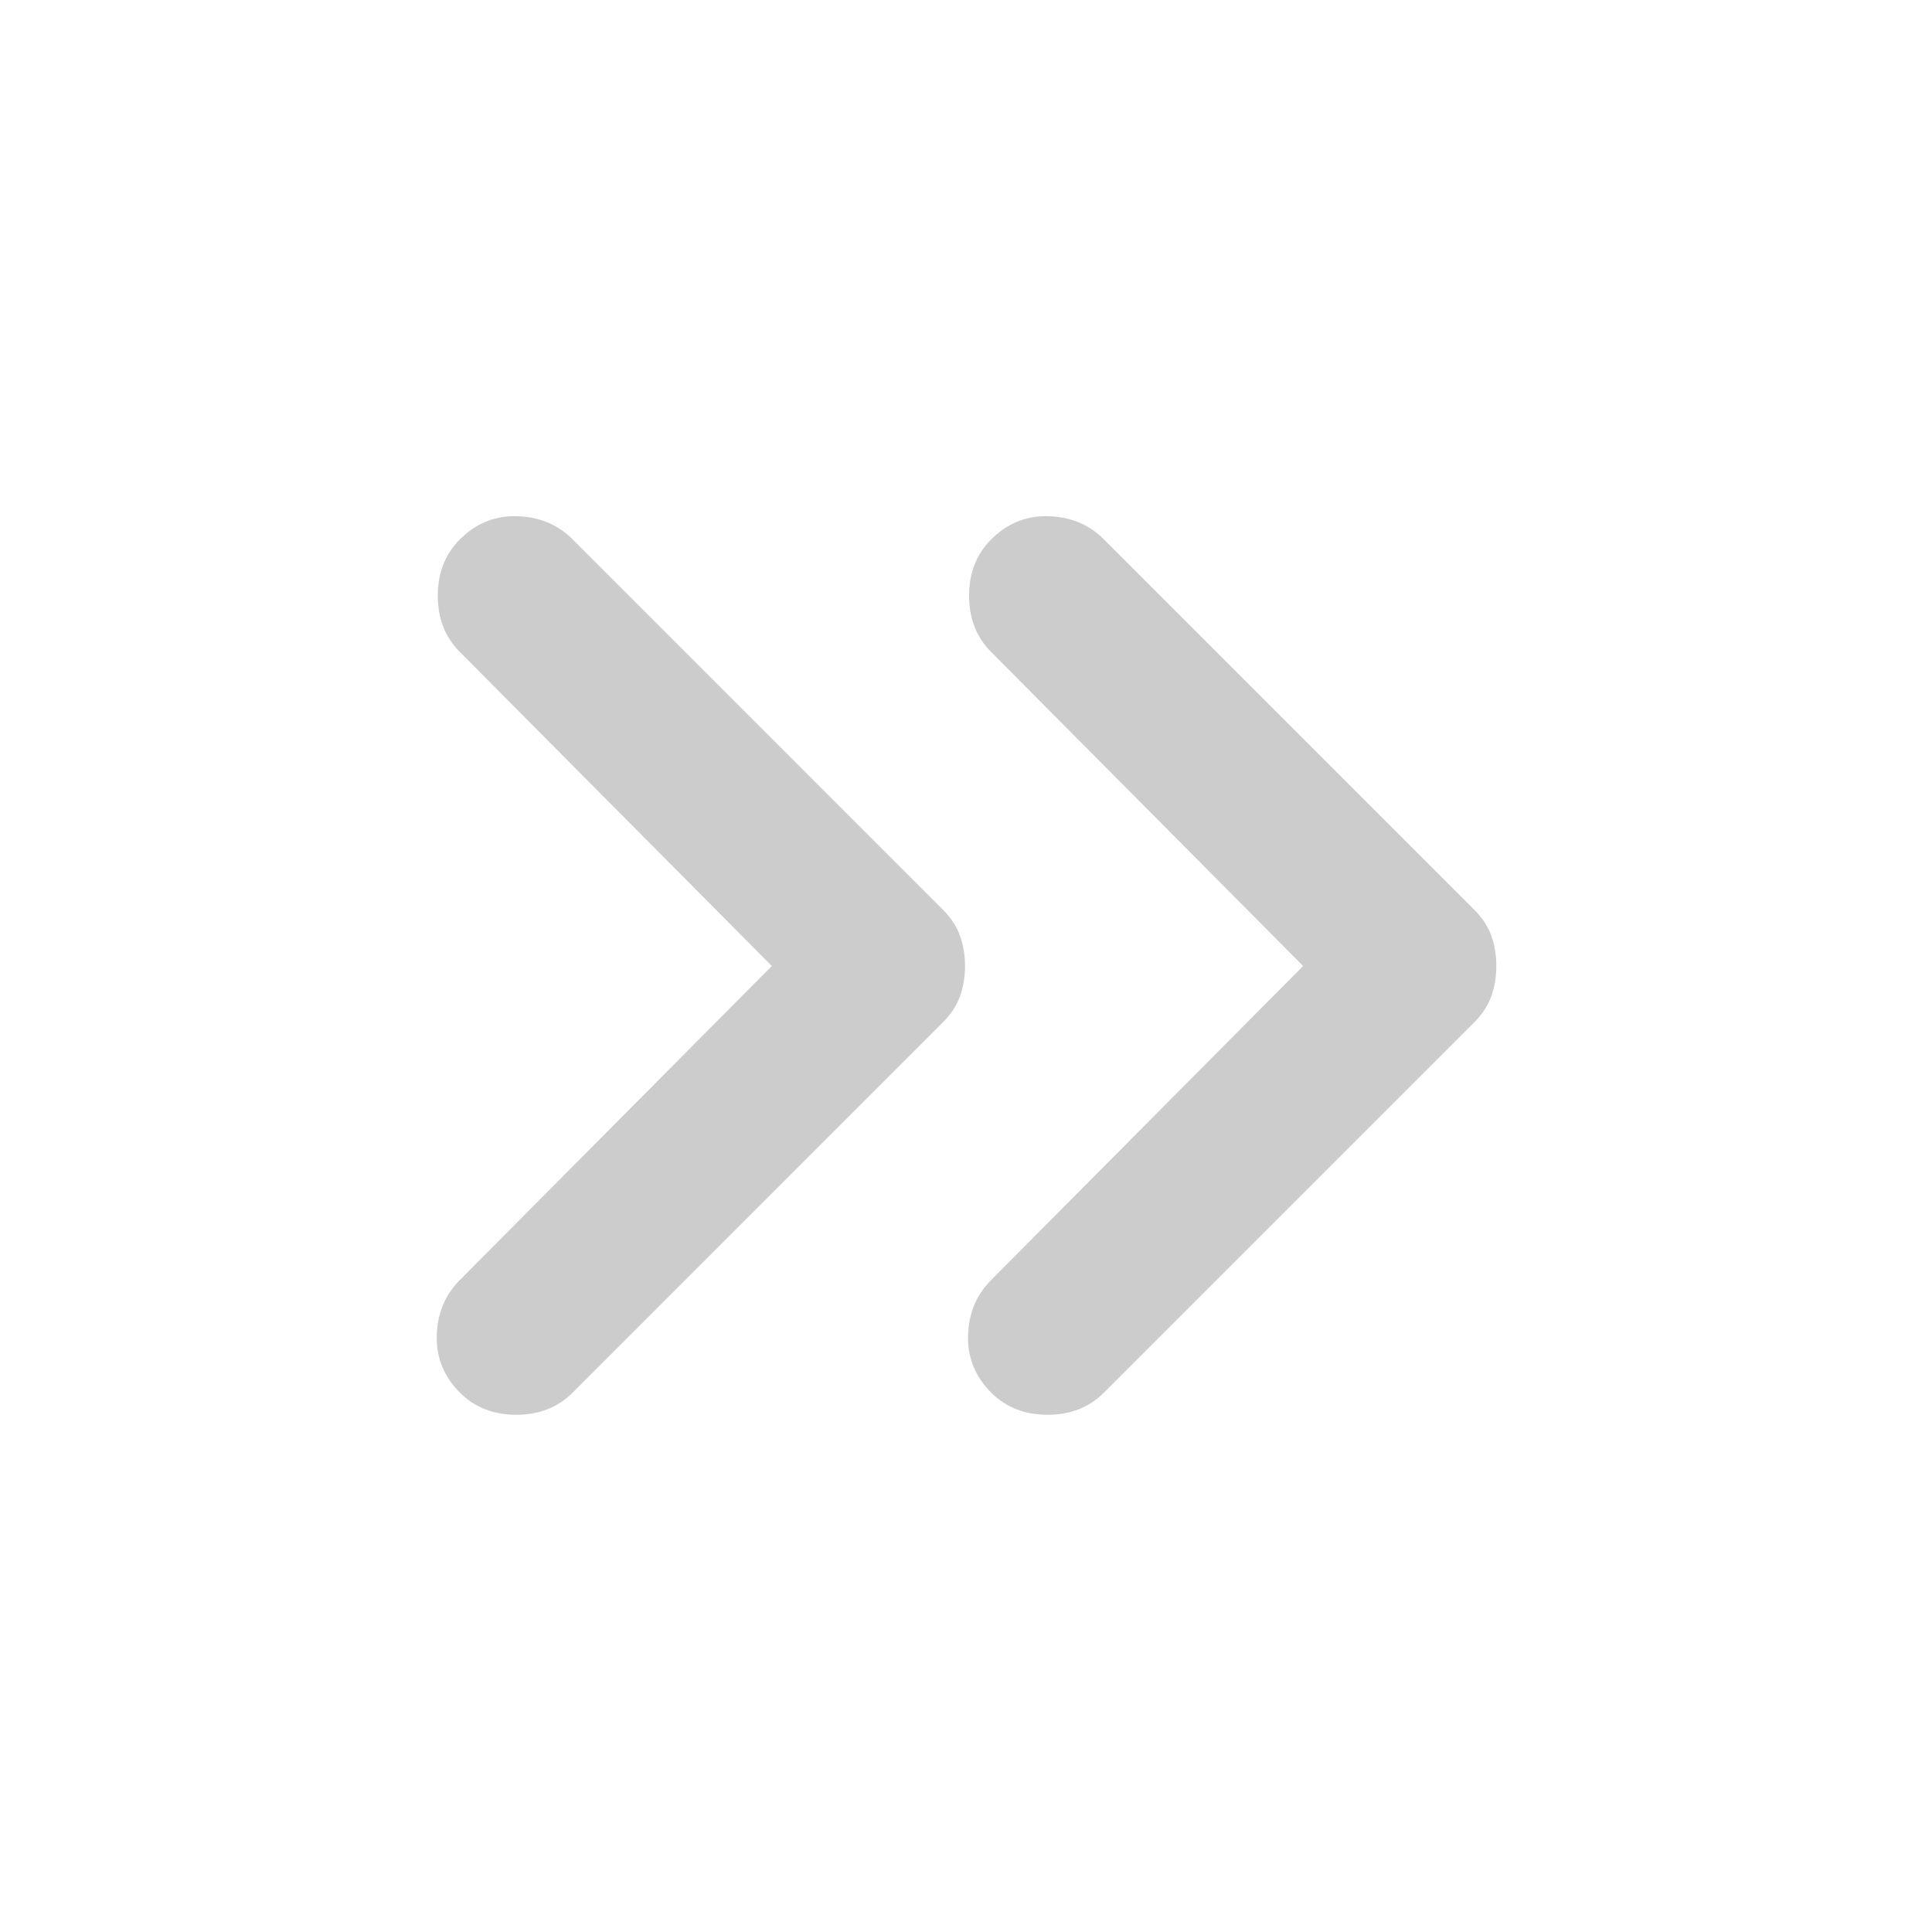
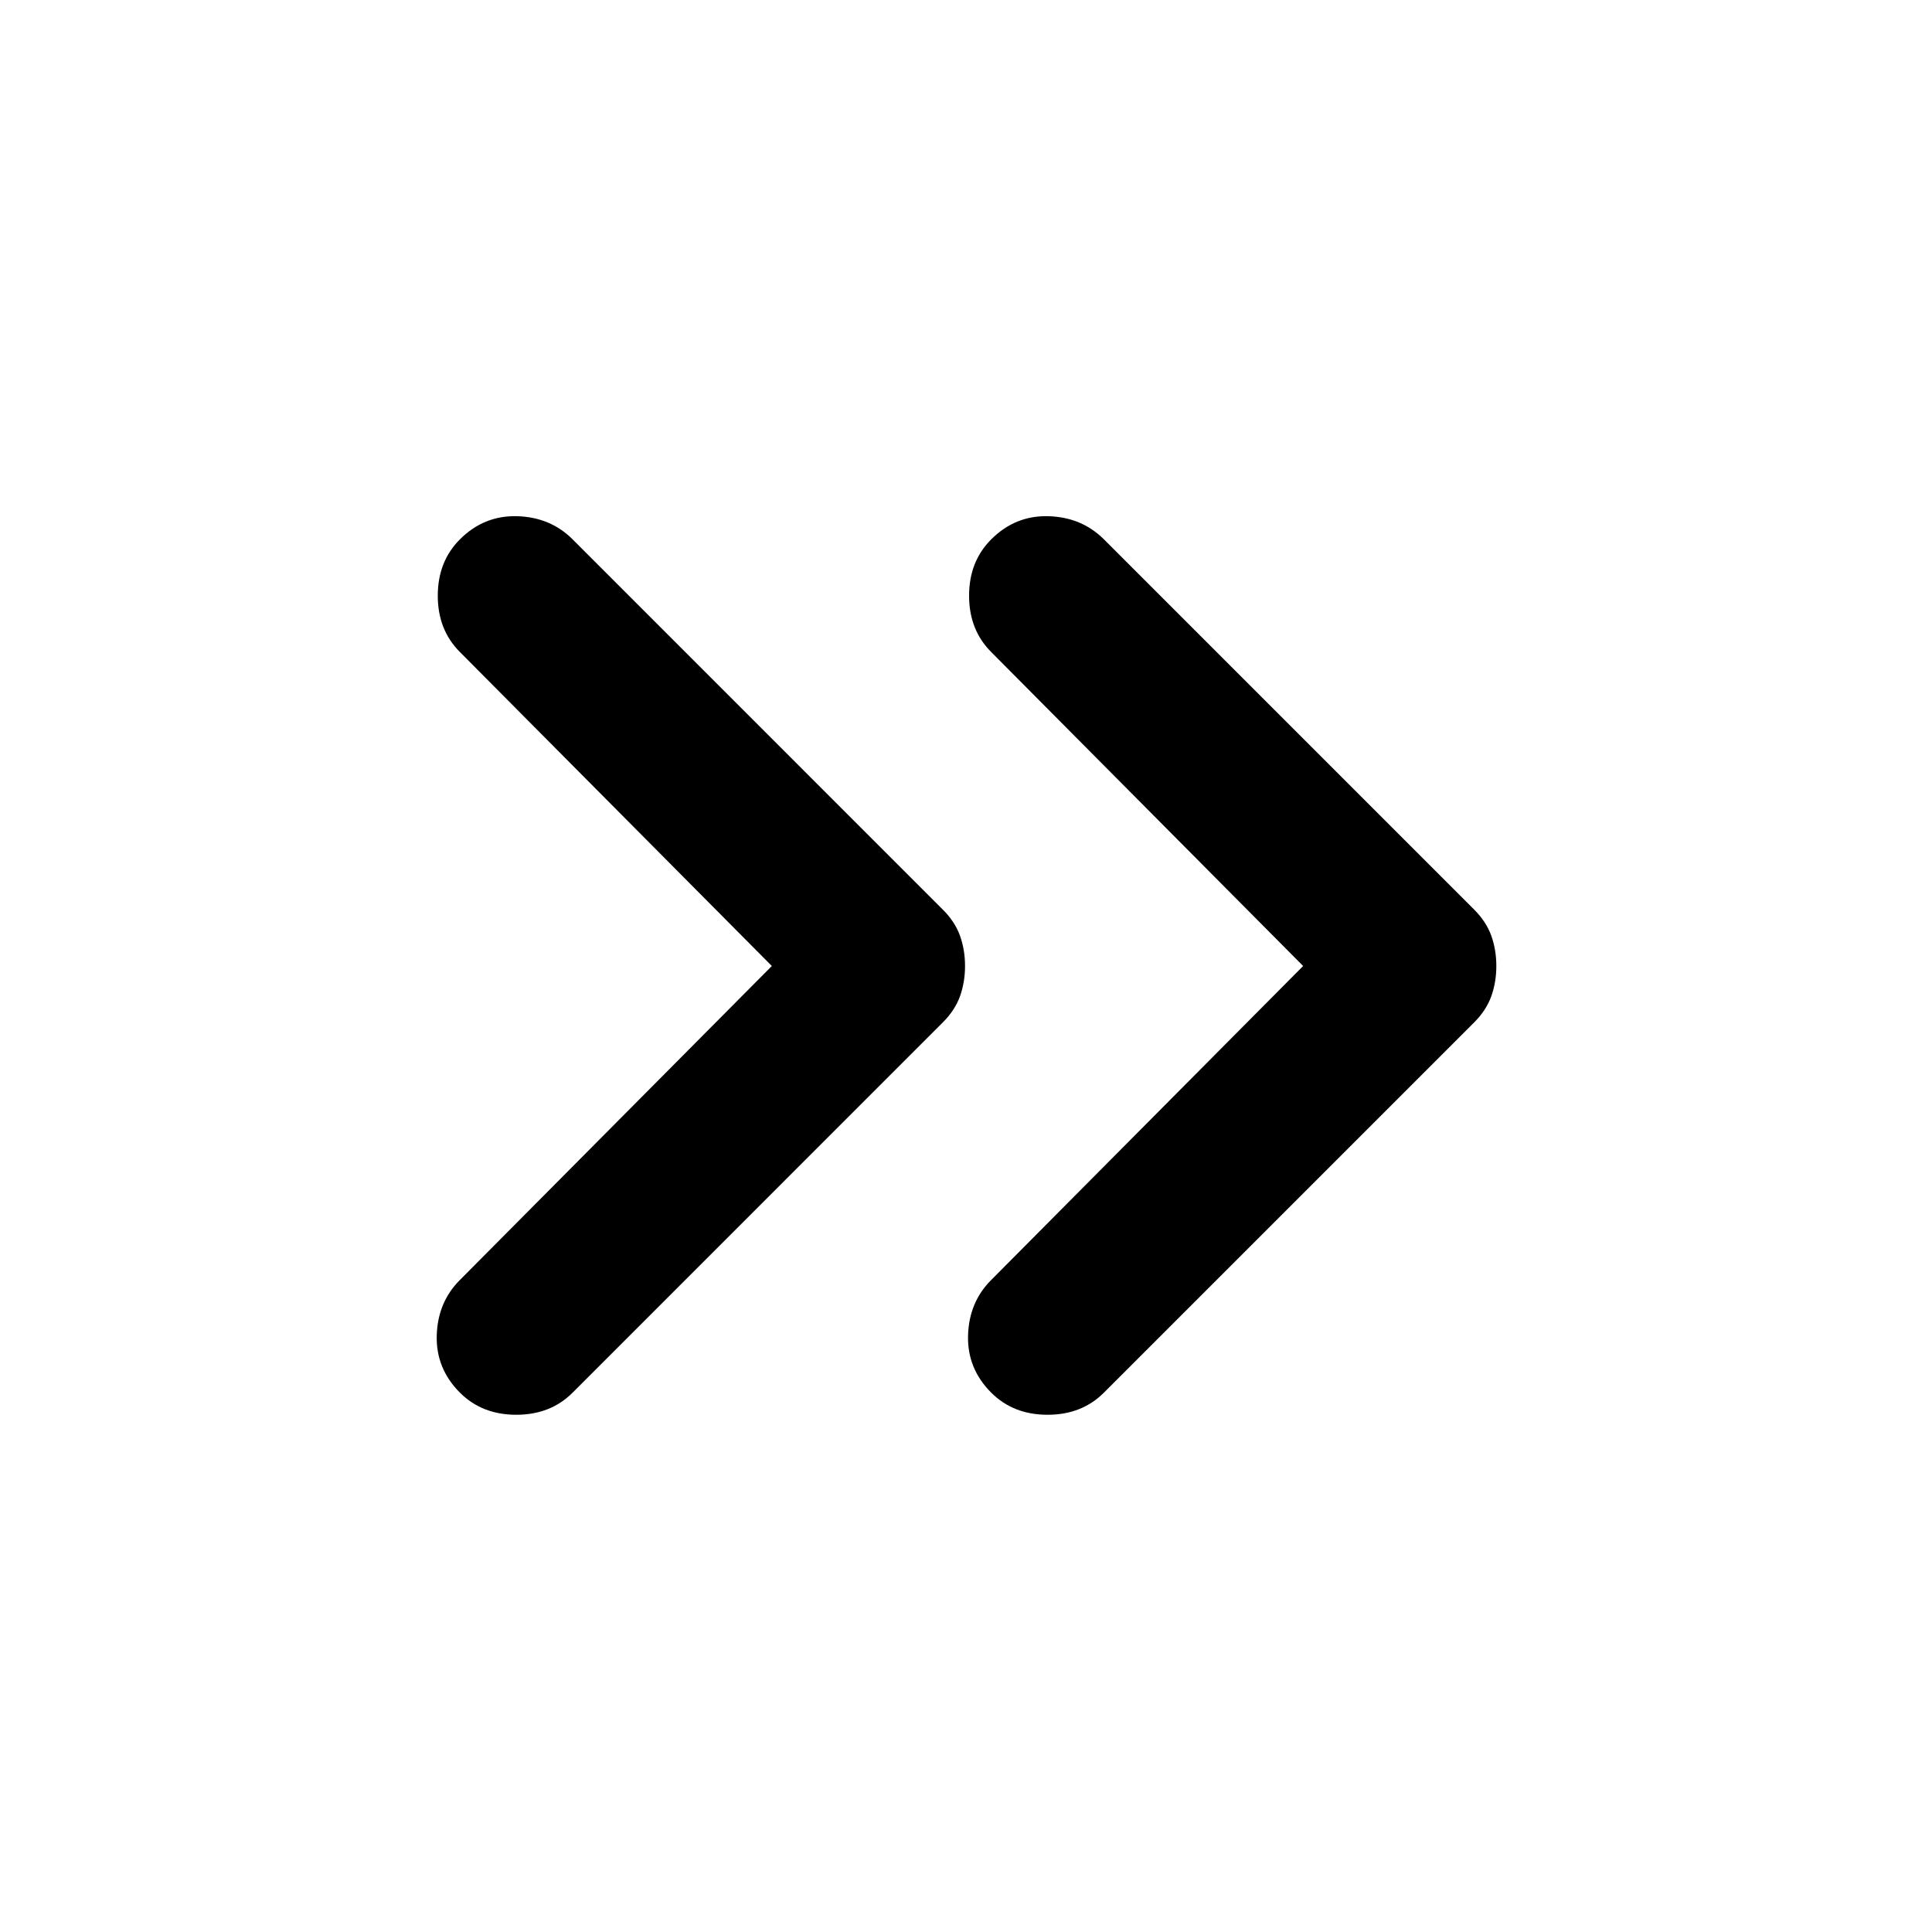
<svg xmlns="http://www.w3.org/2000/svg" width="32" height="32" viewBox="0 0 32 32" fill="none">
-   <path d="M21.584 16L16.418 21.2C16.173 21.444 16.045 21.75 16.034 22.117C16.023 22.483 16.151 22.8 16.418 23.067C16.662 23.311 16.973 23.433 17.351 23.433C17.729 23.433 18.04 23.311 18.284 23.067L24.418 16.933C24.551 16.8 24.645 16.655 24.701 16.5C24.756 16.344 24.784 16.178 24.784 16C24.784 15.822 24.756 15.655 24.701 15.5C24.645 15.344 24.551 15.2 24.418 15.067L18.284 8.933C18.04 8.689 17.734 8.561 17.367 8.55C17.001 8.539 16.684 8.667 16.418 8.933C16.173 9.178 16.051 9.489 16.051 9.867C16.051 10.244 16.173 10.556 16.418 10.8L21.584 16ZM12.784 16L7.618 21.2C7.373 21.444 7.245 21.75 7.234 22.117C7.223 22.483 7.351 22.8 7.618 23.067C7.862 23.311 8.173 23.433 8.551 23.433C8.929 23.433 9.24 23.311 9.484 23.067L15.617 16.933C15.751 16.8 15.845 16.655 15.901 16.5C15.956 16.344 15.984 16.178 15.984 16C15.984 15.822 15.956 15.655 15.901 15.5C15.845 15.344 15.751 15.2 15.617 15.067L9.484 8.933C9.24 8.689 8.934 8.561 8.568 8.55C8.201 8.539 7.884 8.667 7.618 8.933C7.373 9.178 7.251 9.489 7.251 9.867C7.251 10.244 7.373 10.556 7.618 10.8L12.784 16Z" fill="#CCCCCC" />
+   <path d="M21.584 16L16.418 21.2C16.173 21.444 16.045 21.75 16.034 22.117C16.023 22.483 16.151 22.8 16.418 23.067C16.662 23.311 16.973 23.433 17.351 23.433C17.729 23.433 18.04 23.311 18.284 23.067L24.418 16.933C24.551 16.8 24.645 16.655 24.701 16.5C24.756 16.344 24.784 16.178 24.784 16C24.784 15.822 24.756 15.655 24.701 15.5C24.645 15.344 24.551 15.2 24.418 15.067L18.284 8.933C18.04 8.689 17.734 8.561 17.367 8.55C17.001 8.539 16.684 8.667 16.418 8.933C16.173 9.178 16.051 9.489 16.051 9.867C16.051 10.244 16.173 10.556 16.418 10.8L21.584 16ZM12.784 16L7.618 21.2C7.373 21.444 7.245 21.75 7.234 22.117C7.223 22.483 7.351 22.8 7.618 23.067C7.862 23.311 8.173 23.433 8.551 23.433C8.929 23.433 9.24 23.311 9.484 23.067L15.617 16.933C15.751 16.8 15.845 16.655 15.901 16.5C15.956 16.344 15.984 16.178 15.984 16C15.984 15.822 15.956 15.655 15.901 15.5C15.845 15.344 15.751 15.2 15.617 15.067L9.484 8.933C9.24 8.689 8.934 8.561 8.568 8.55C8.201 8.539 7.884 8.667 7.618 8.933C7.373 9.178 7.251 9.489 7.251 9.867C7.251 10.244 7.373 10.556 7.618 10.8L12.784 16Z" fill="currentColor" />
</svg>
